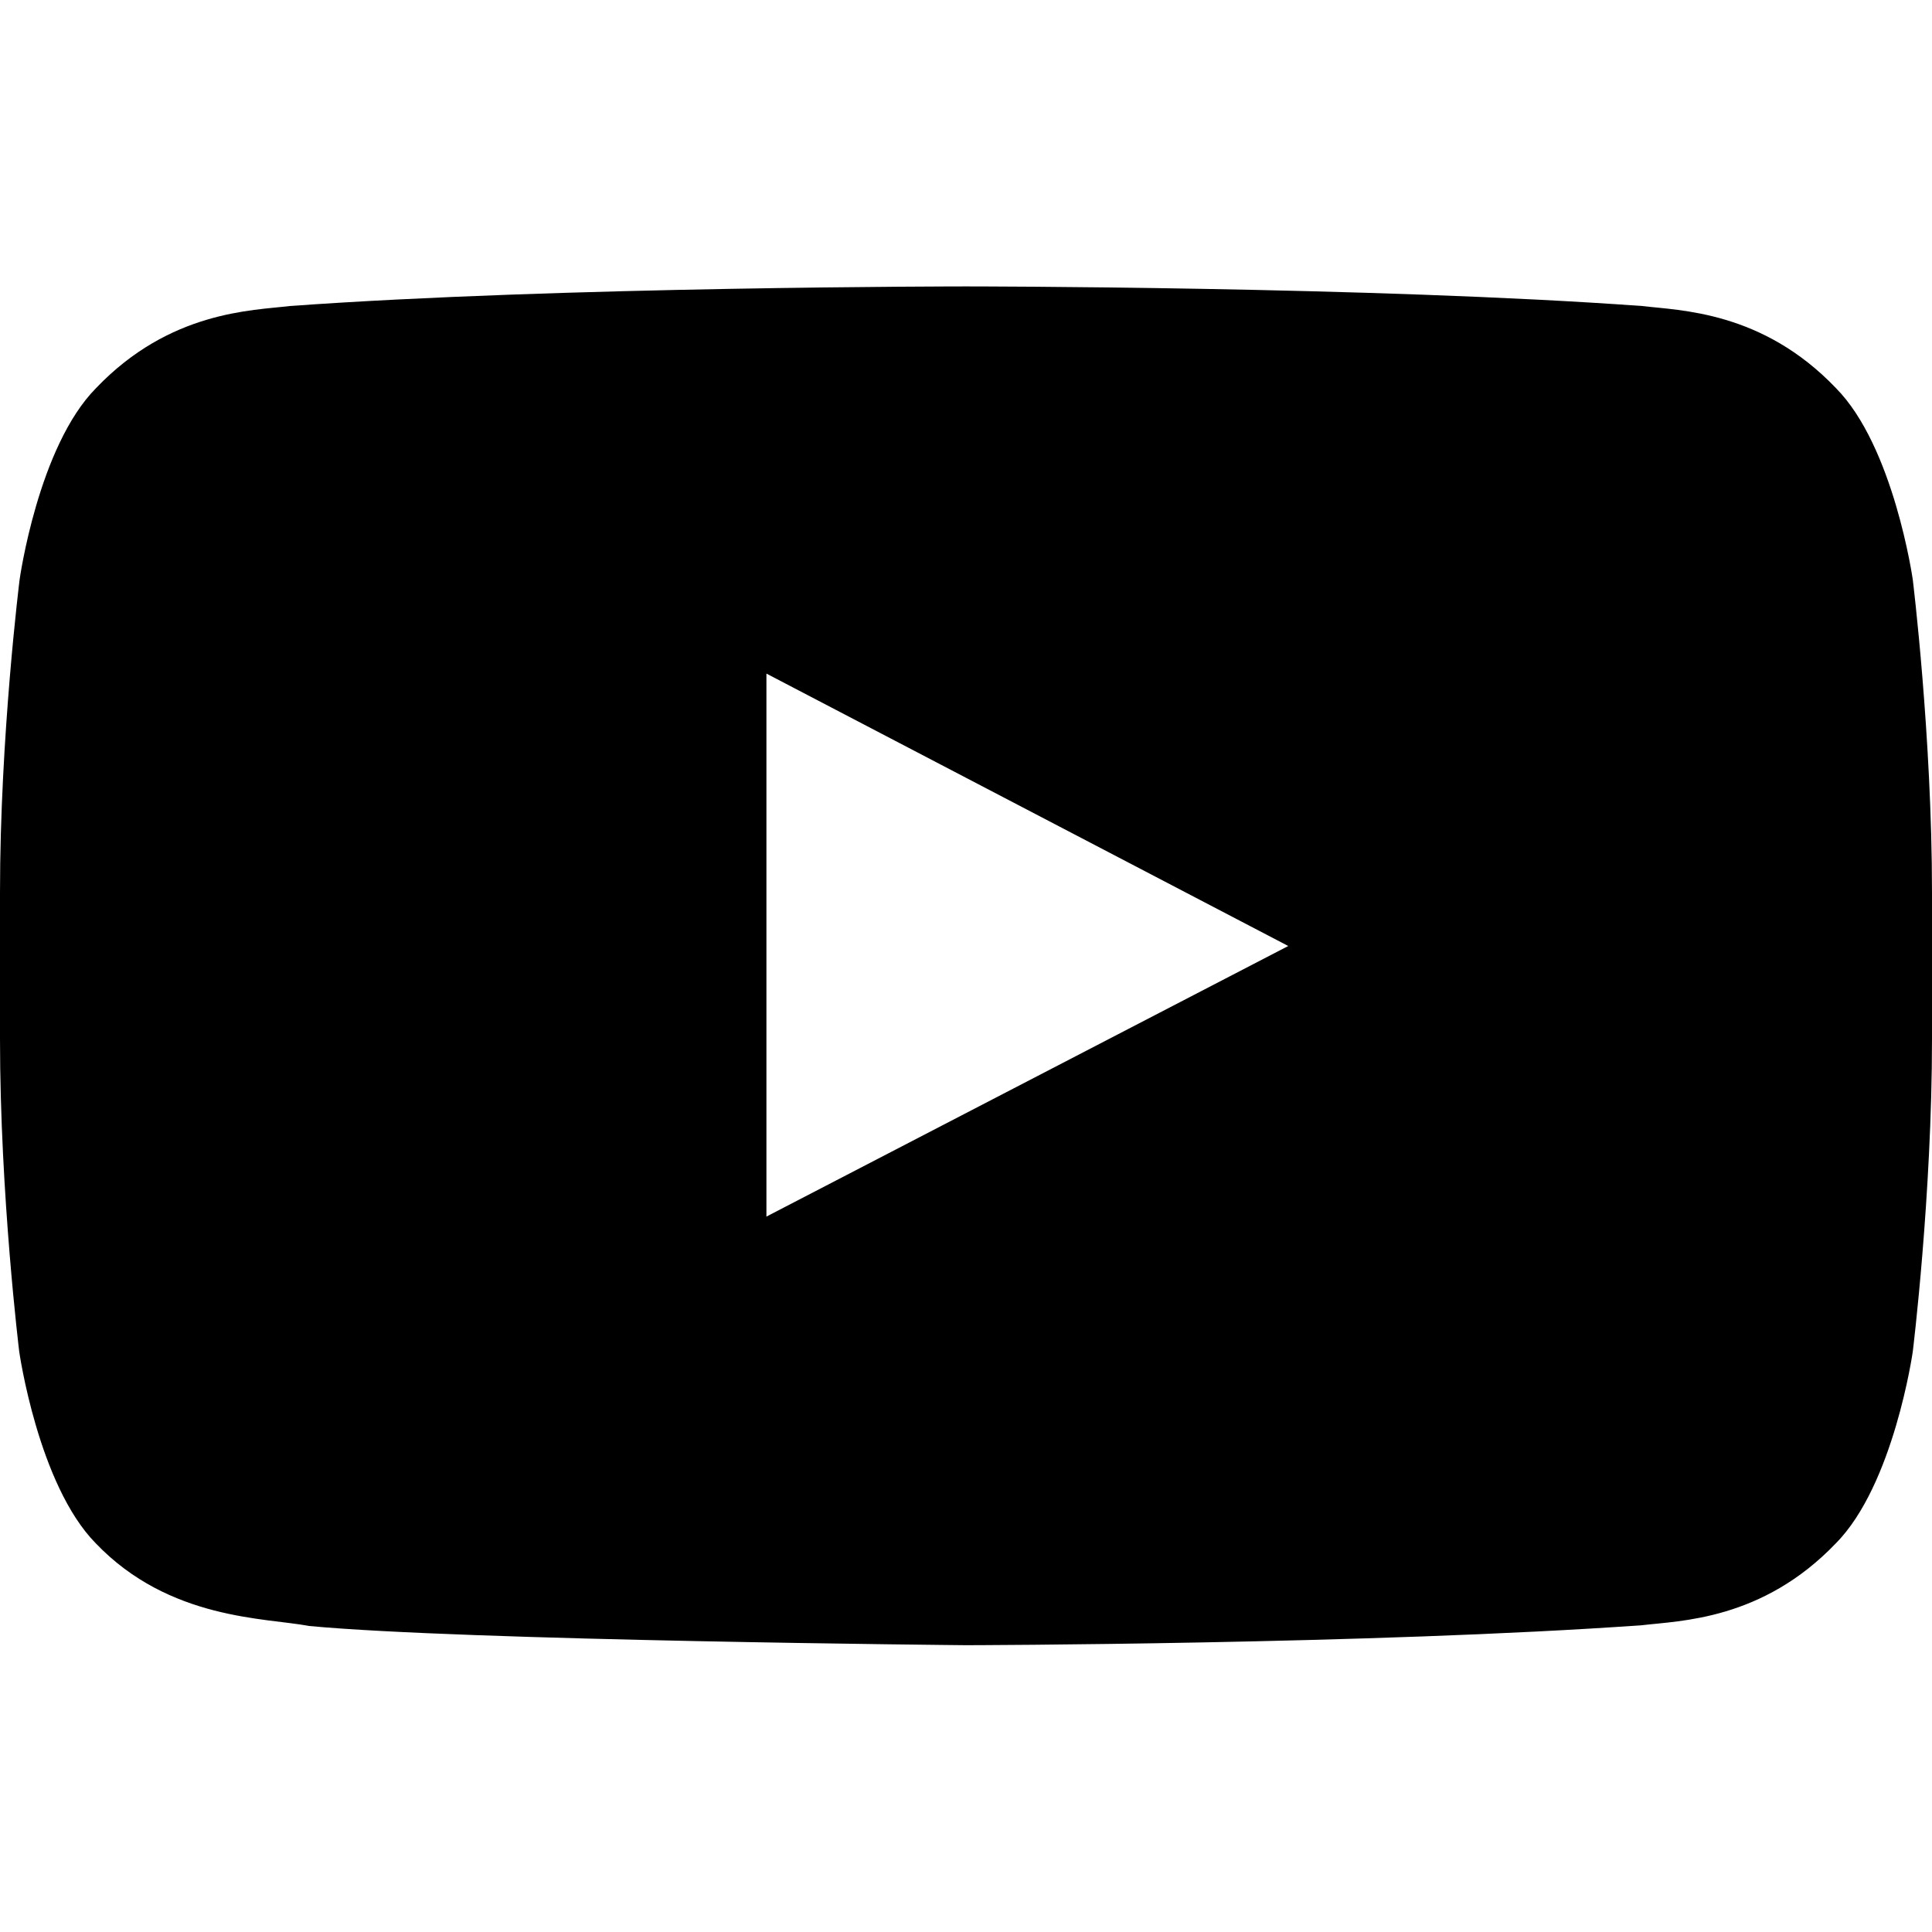
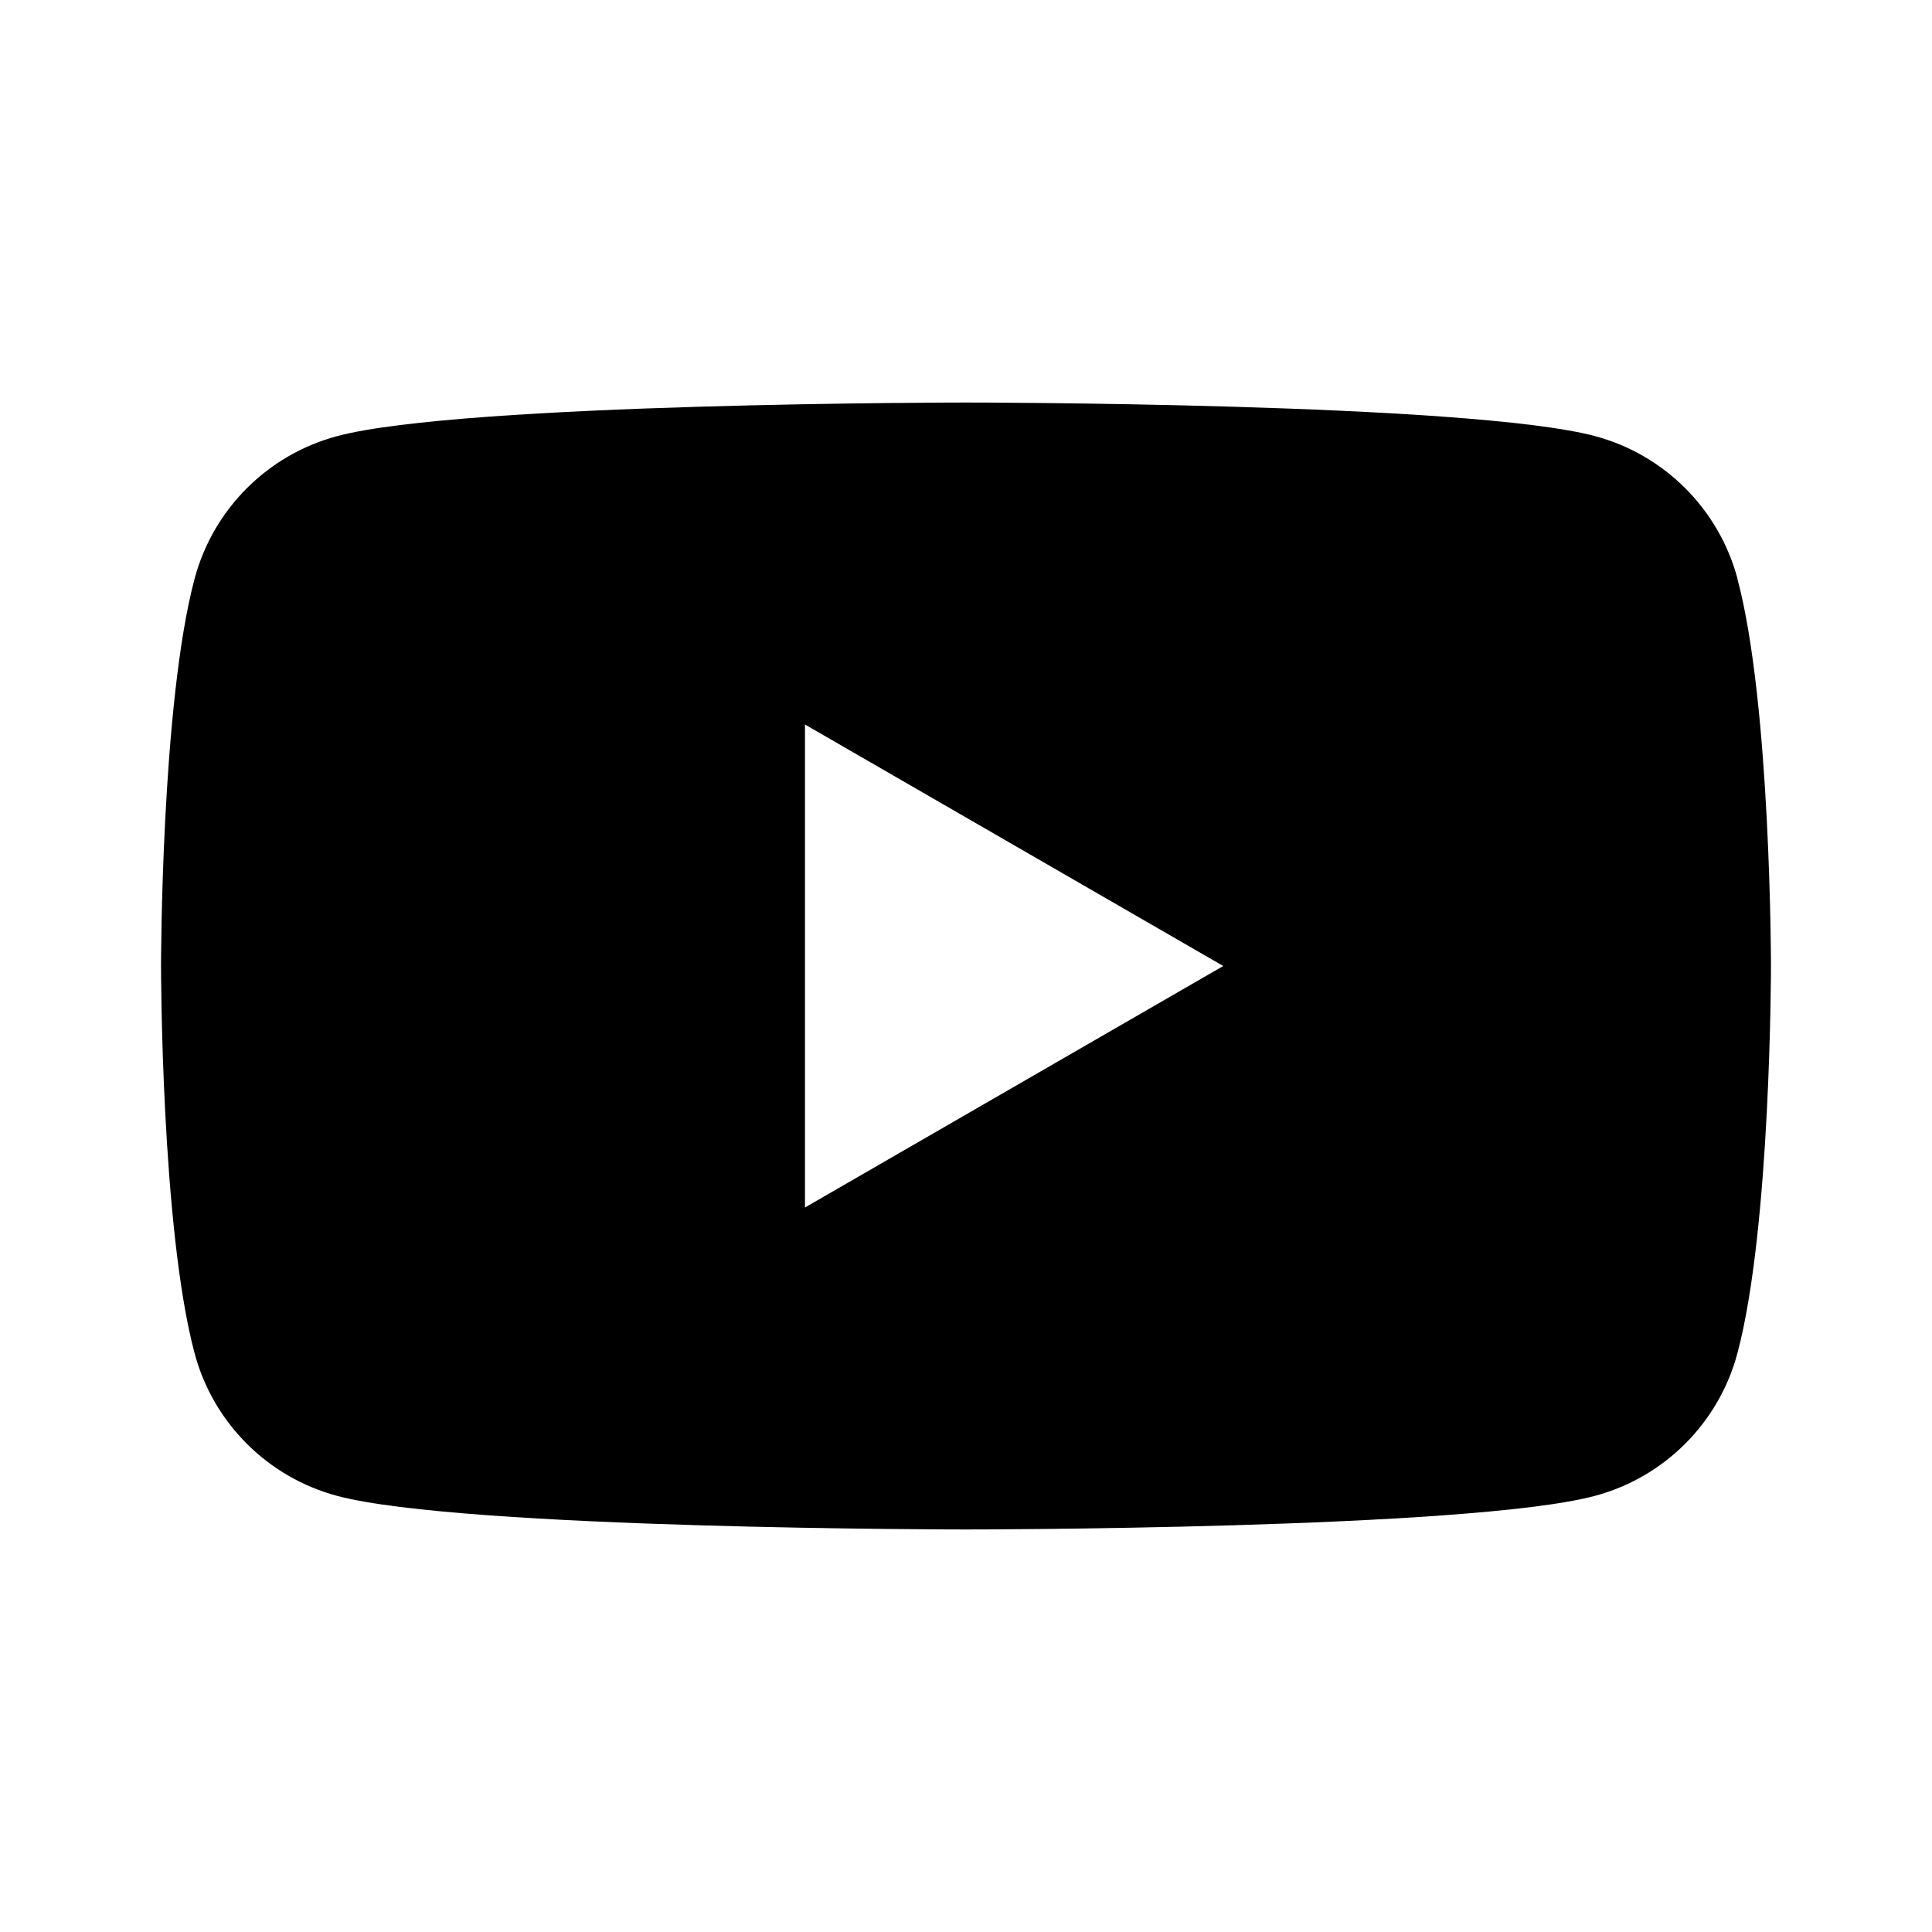
<svg xmlns="http://www.w3.org/2000/svg" width="20" height="20" viewBox="0 0 20 20" fill="none">
-   <path d="M19.801 6C19.801 6 19.605 4.621 19.004 4.016C18.242 3.219 17.391 3.215 17 3.168C14.203 2.965 10.004 2.965 10.004 2.965H9.996C9.996 2.965 5.797 2.965 3 3.168C2.609 3.215 1.758 3.219 0.996 4.016C0.395 4.621 0.203 6 0.203 6C0.203 6 0 7.621 0 9.238V10.754C0 12.371 0.199 13.992 0.199 13.992C0.199 13.992 0.395 15.371 0.992 15.977C1.754 16.773 2.754 16.746 3.199 16.832C4.801 16.984 10 17.031 10 17.031C10 17.031 14.203 17.023 17 16.824C17.391 16.777 18.242 16.773 19.004 15.977C19.605 15.371 19.801 13.992 19.801 13.992C19.801 13.992 20 12.375 20 10.754V9.238C20 7.621 19.801 6 19.801 6ZM7.934 12.594V6.973L13.336 9.793L7.934 12.594Z" fill="black" />
+   <path d="M17.986 5.989C17.794 5.271 17.23 4.707 16.513 4.515C15.212 4.167 10 4.167 10 4.167C10 4.167 4.788 4.167 3.489 4.515C2.771 4.707 2.207 5.271 2.015 5.989C1.667 7.288 1.667 10 1.667 10C1.667 10 1.667 12.712 2.015 14.011C2.207 14.729 2.771 15.293 3.489 15.485C4.788 15.833 10 15.833 10 15.833C10 15.833 15.212 15.833 16.511 15.485C17.229 15.293 17.793 14.729 17.985 14.011C18.333 12.712 18.333 10 18.333 10C18.333 10 18.333 7.288 17.985 5.989H17.986ZM8.333 12.5V7.5L12.663 10L8.333 12.5Z" fill="black" />
</svg>
